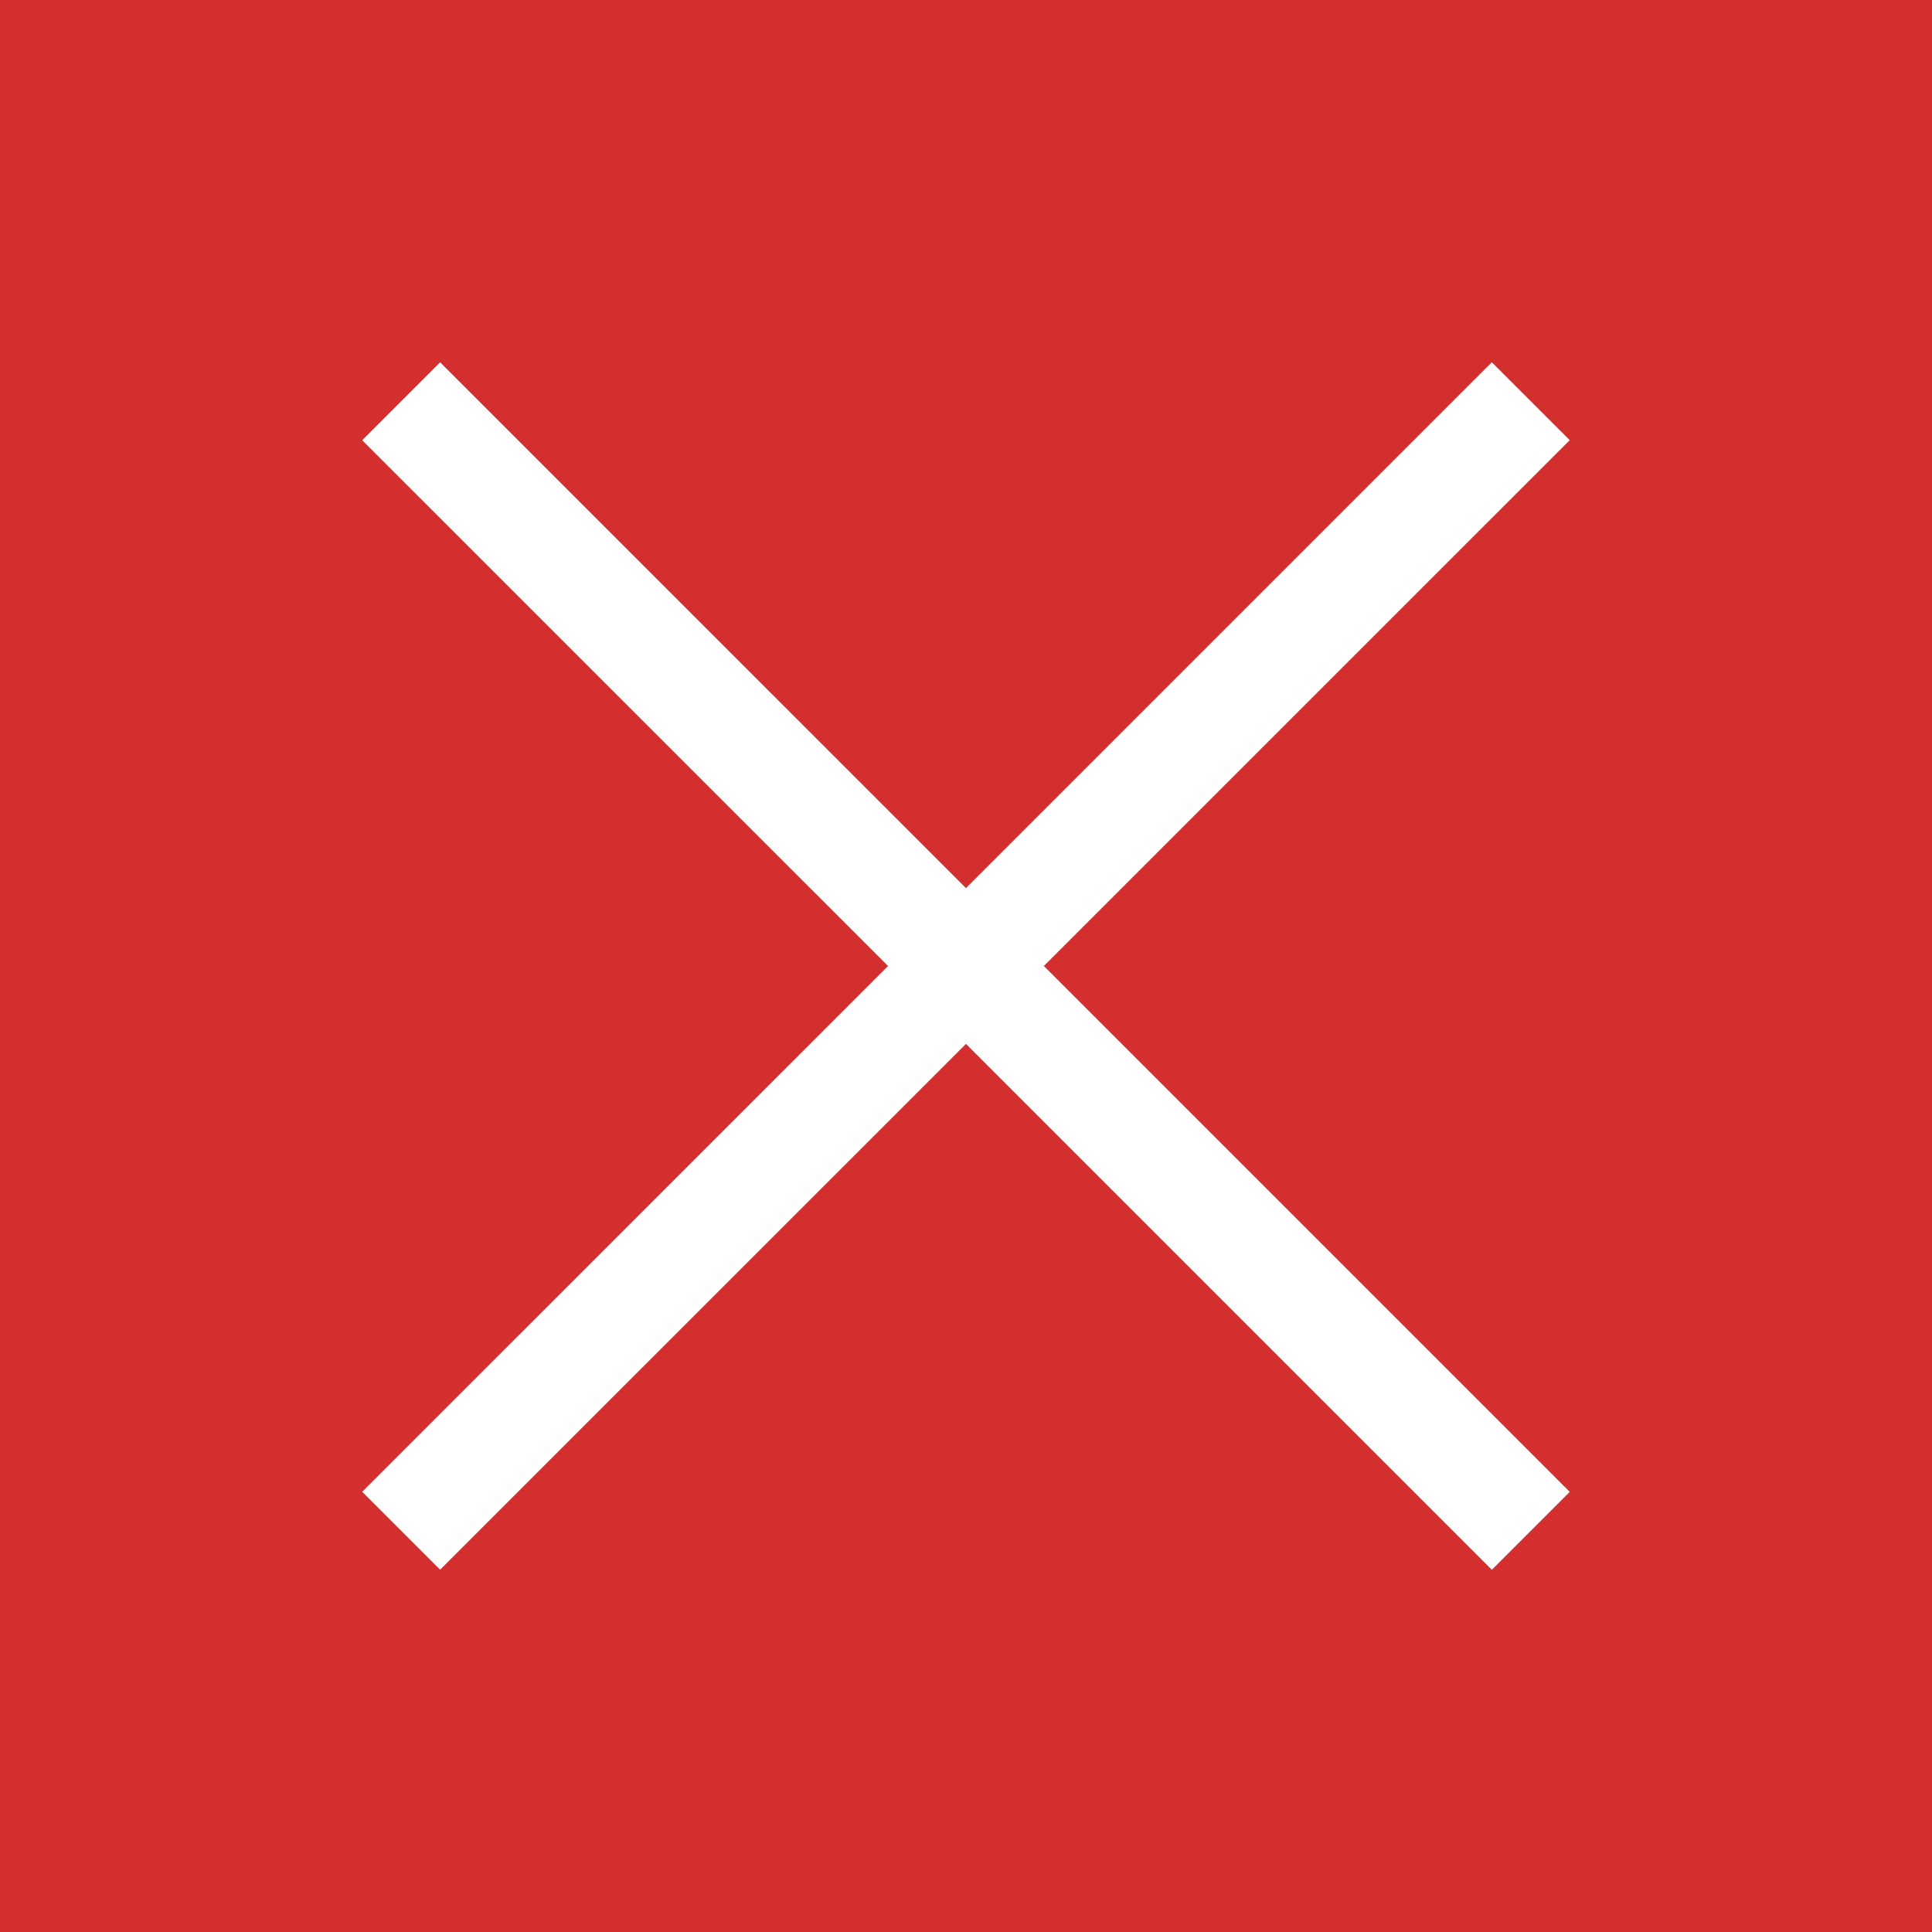
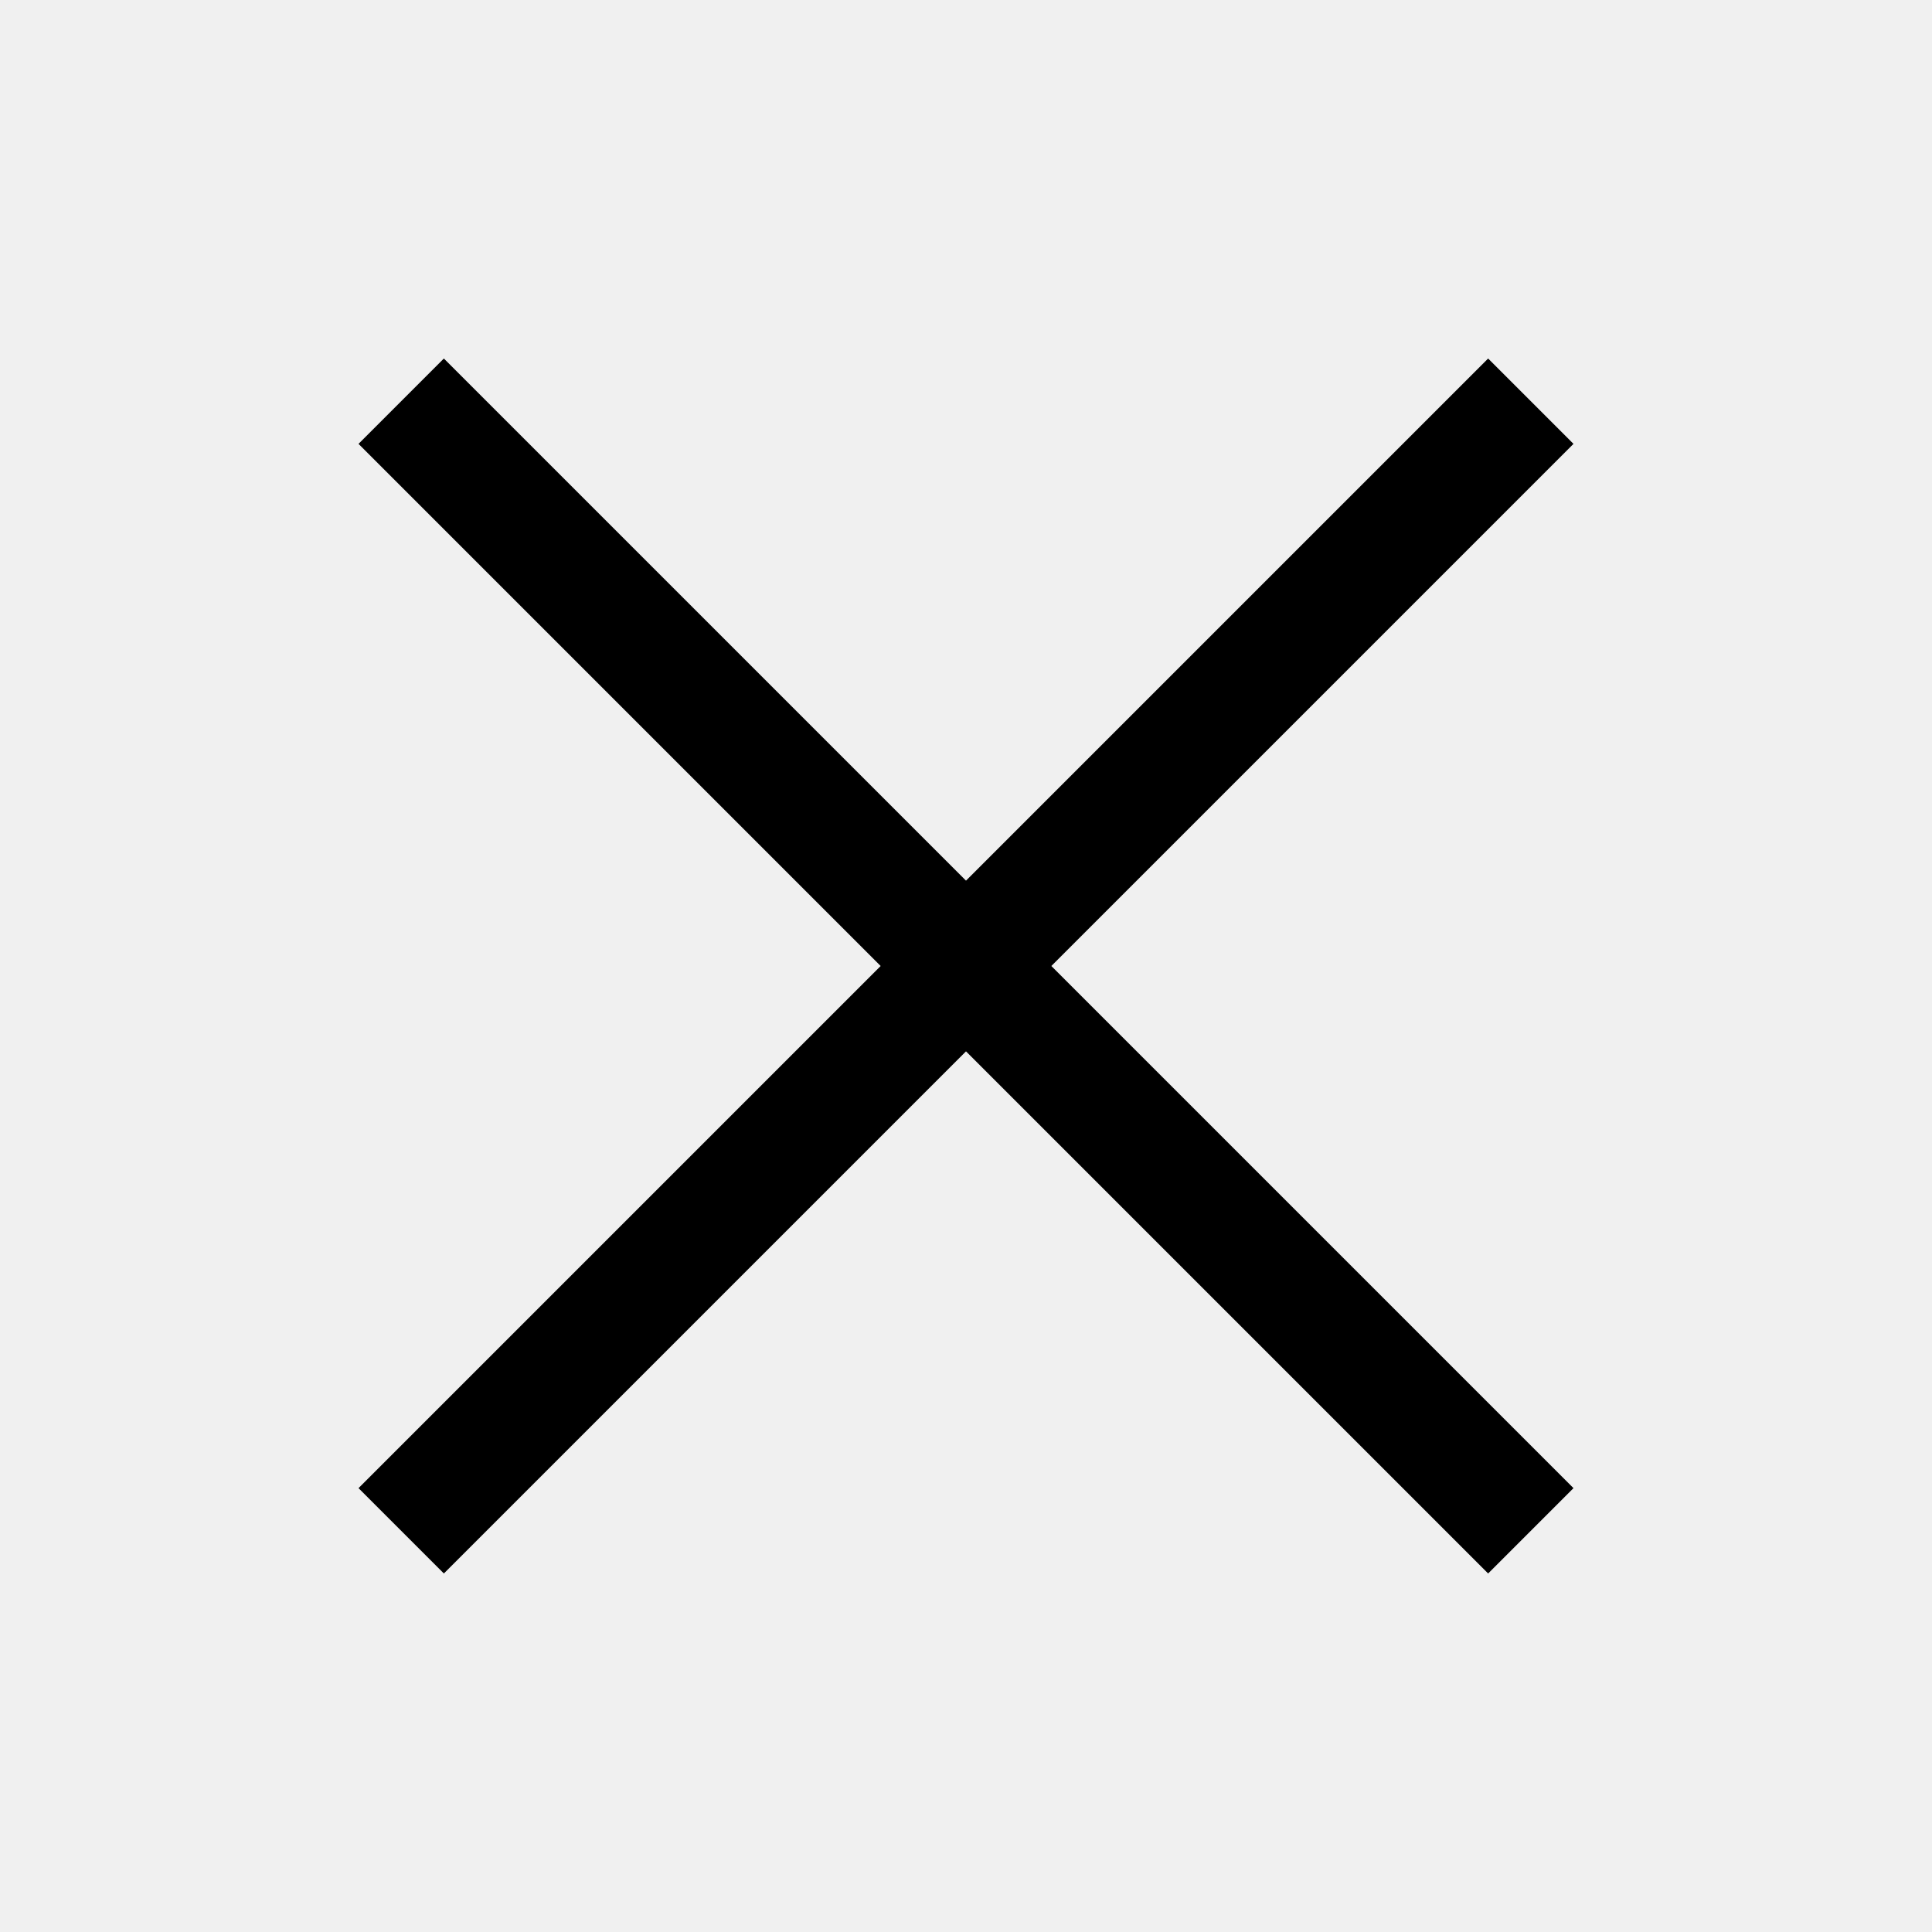
<svg xmlns="http://www.w3.org/2000/svg" xml:space="preserve" width="64px" height="64px" version="1.1" shape-rendering="geometricPrecision" text-rendering="geometricPrecision" image-rendering="optimizeQuality" fill-rule="evenodd" clip-rule="evenodd" viewBox="0 0 6400000 6400000">
  <g id="Warstwa_x0020_1">
-     <polygon fill="#D32F2F" points="-118,-118 6400118,-118 6400118,6400118 -118,6400118 " />
-     <polygon fill="#FFFFFF" fill-rule="nonzero" points="5199985,1458089 3457956,3200000 5199985,4942029 4941911,5200103 3199882,3458074 1457971,5199867 1199897,4941793 2941808,3200000 1199897,1458325 1457971,1200251 3199882,2942044 4941911,1200015 " />
+     <polygon fill="black" fill-rule="nonzero" points="5212387,1470372 3482759,3200000 5212387,4929628 4929628,5212387 3200000,3482759 1470372,5212387 1187613,4929628 2917241,3200000 1187613,1470372 1470372,1187613 3200000,2917241 4929628,1187613 " />
  </g>
</svg>
